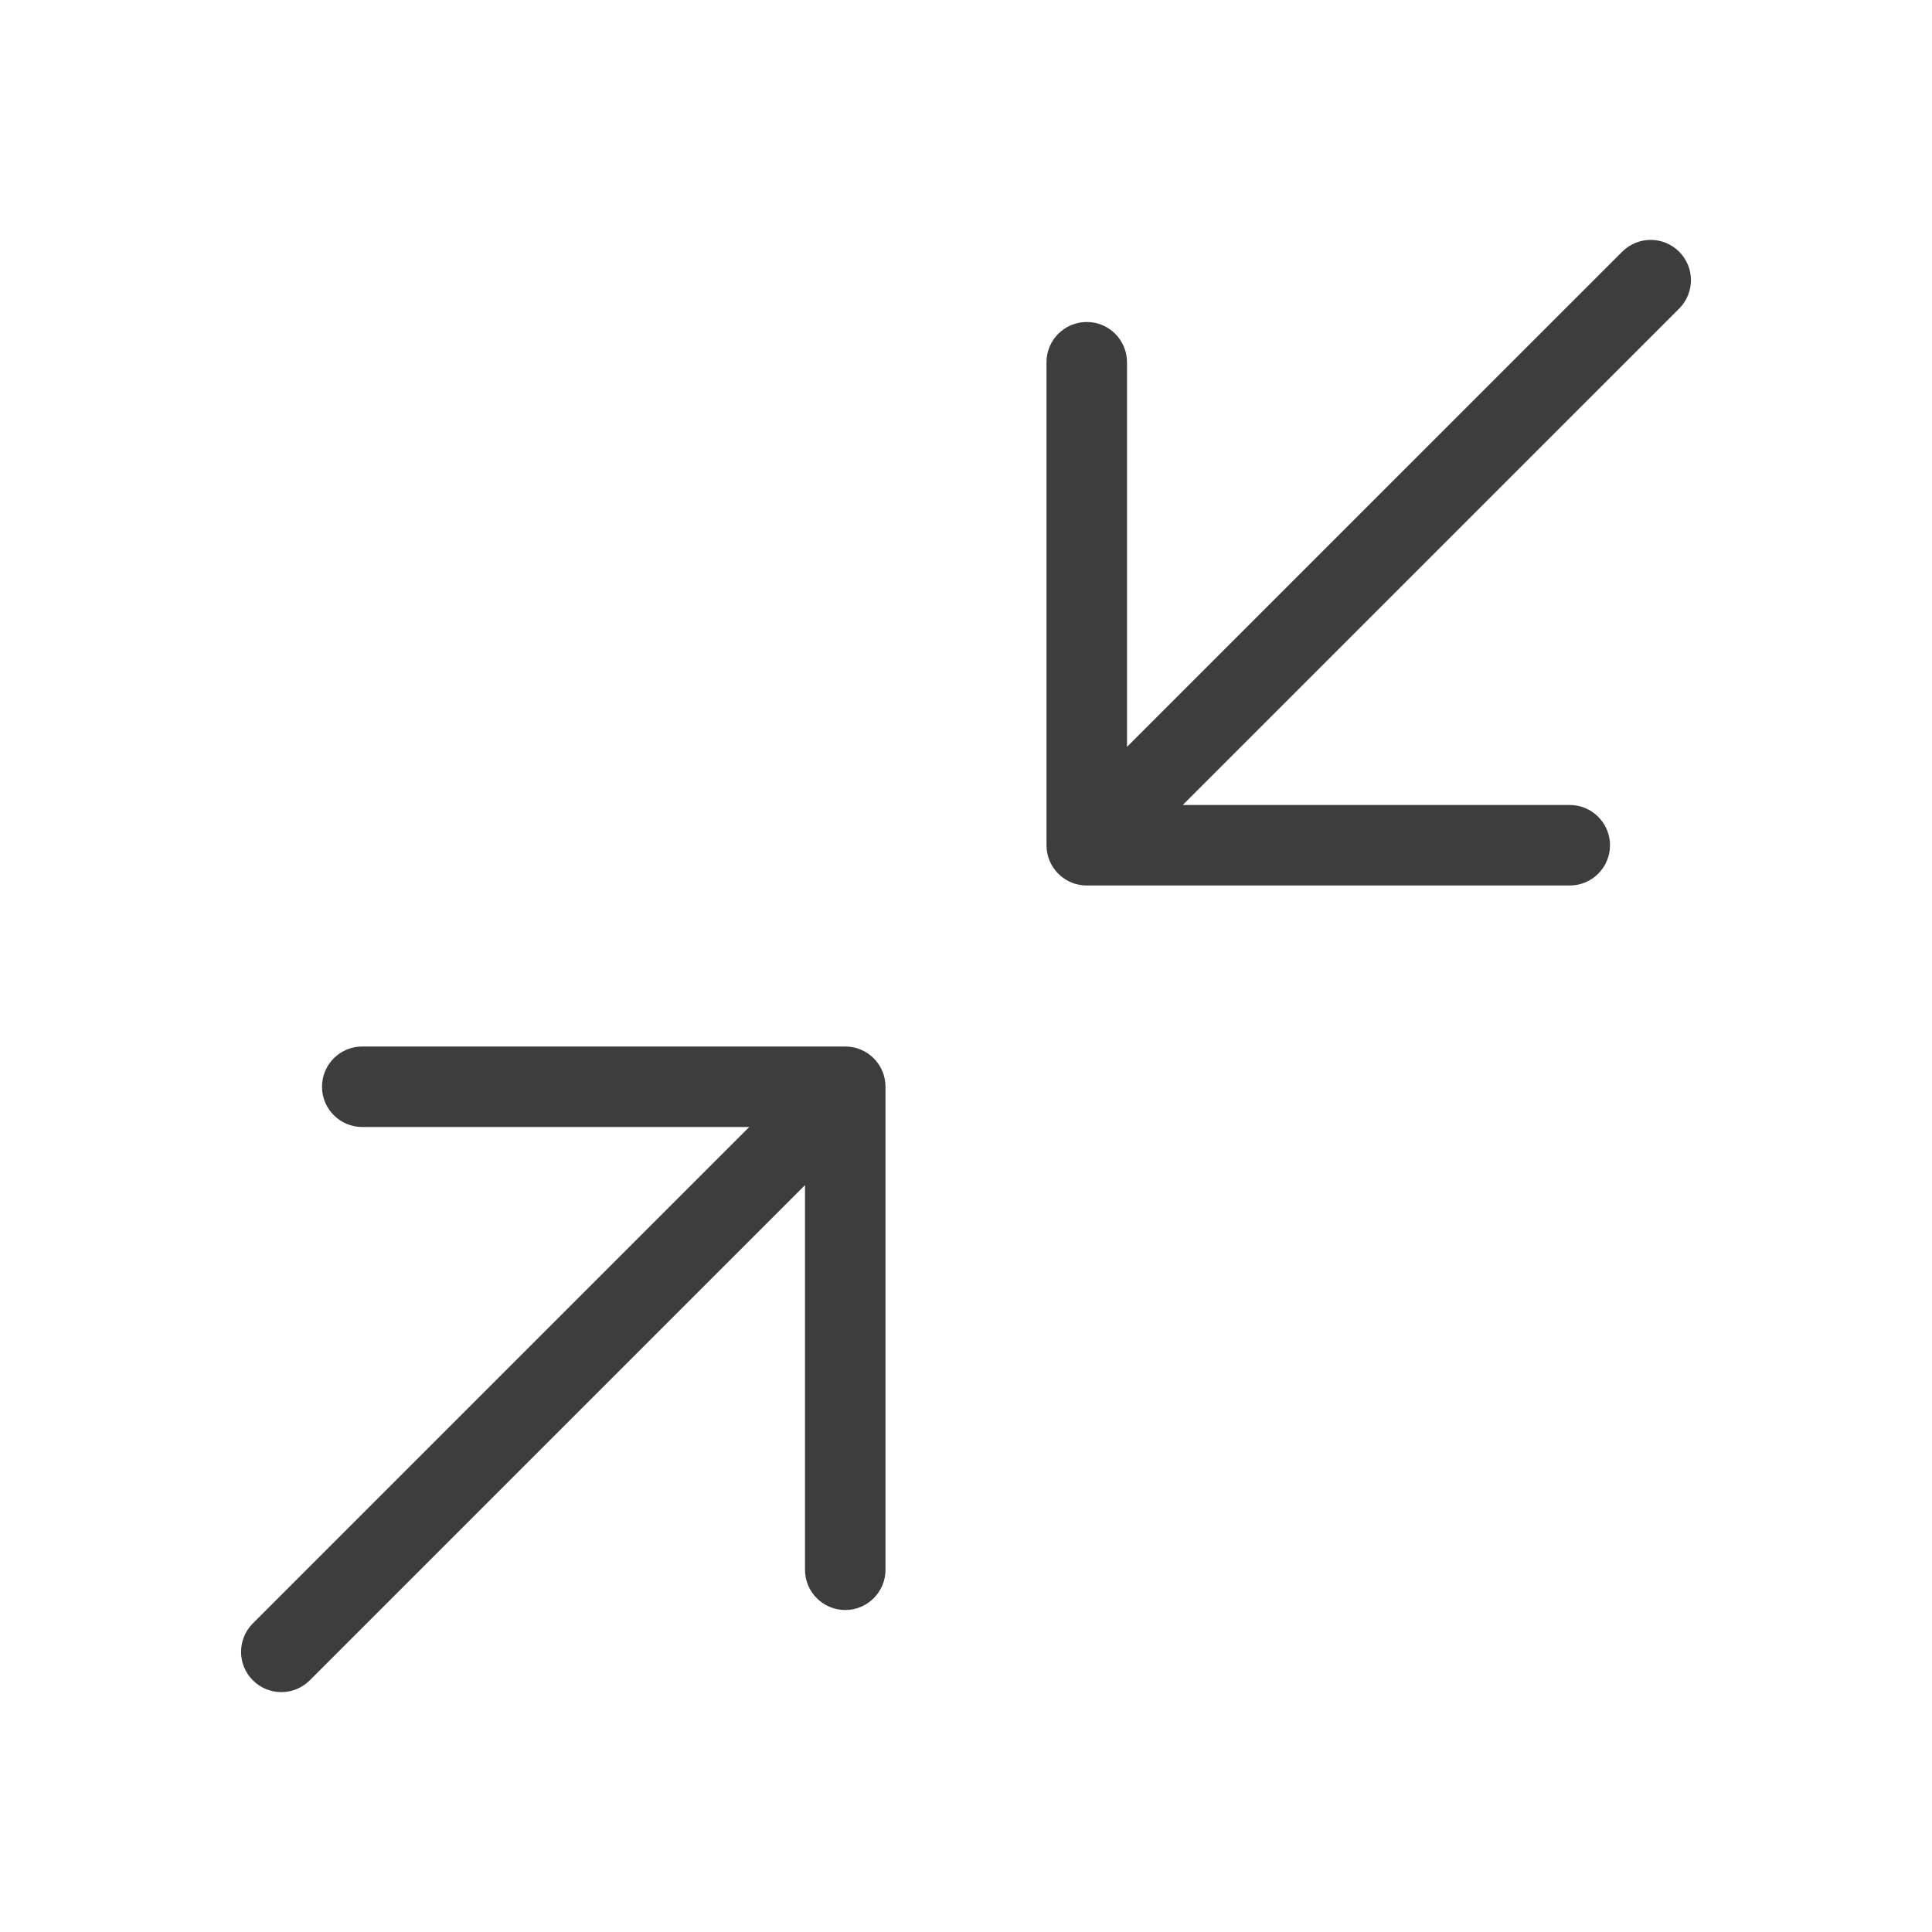
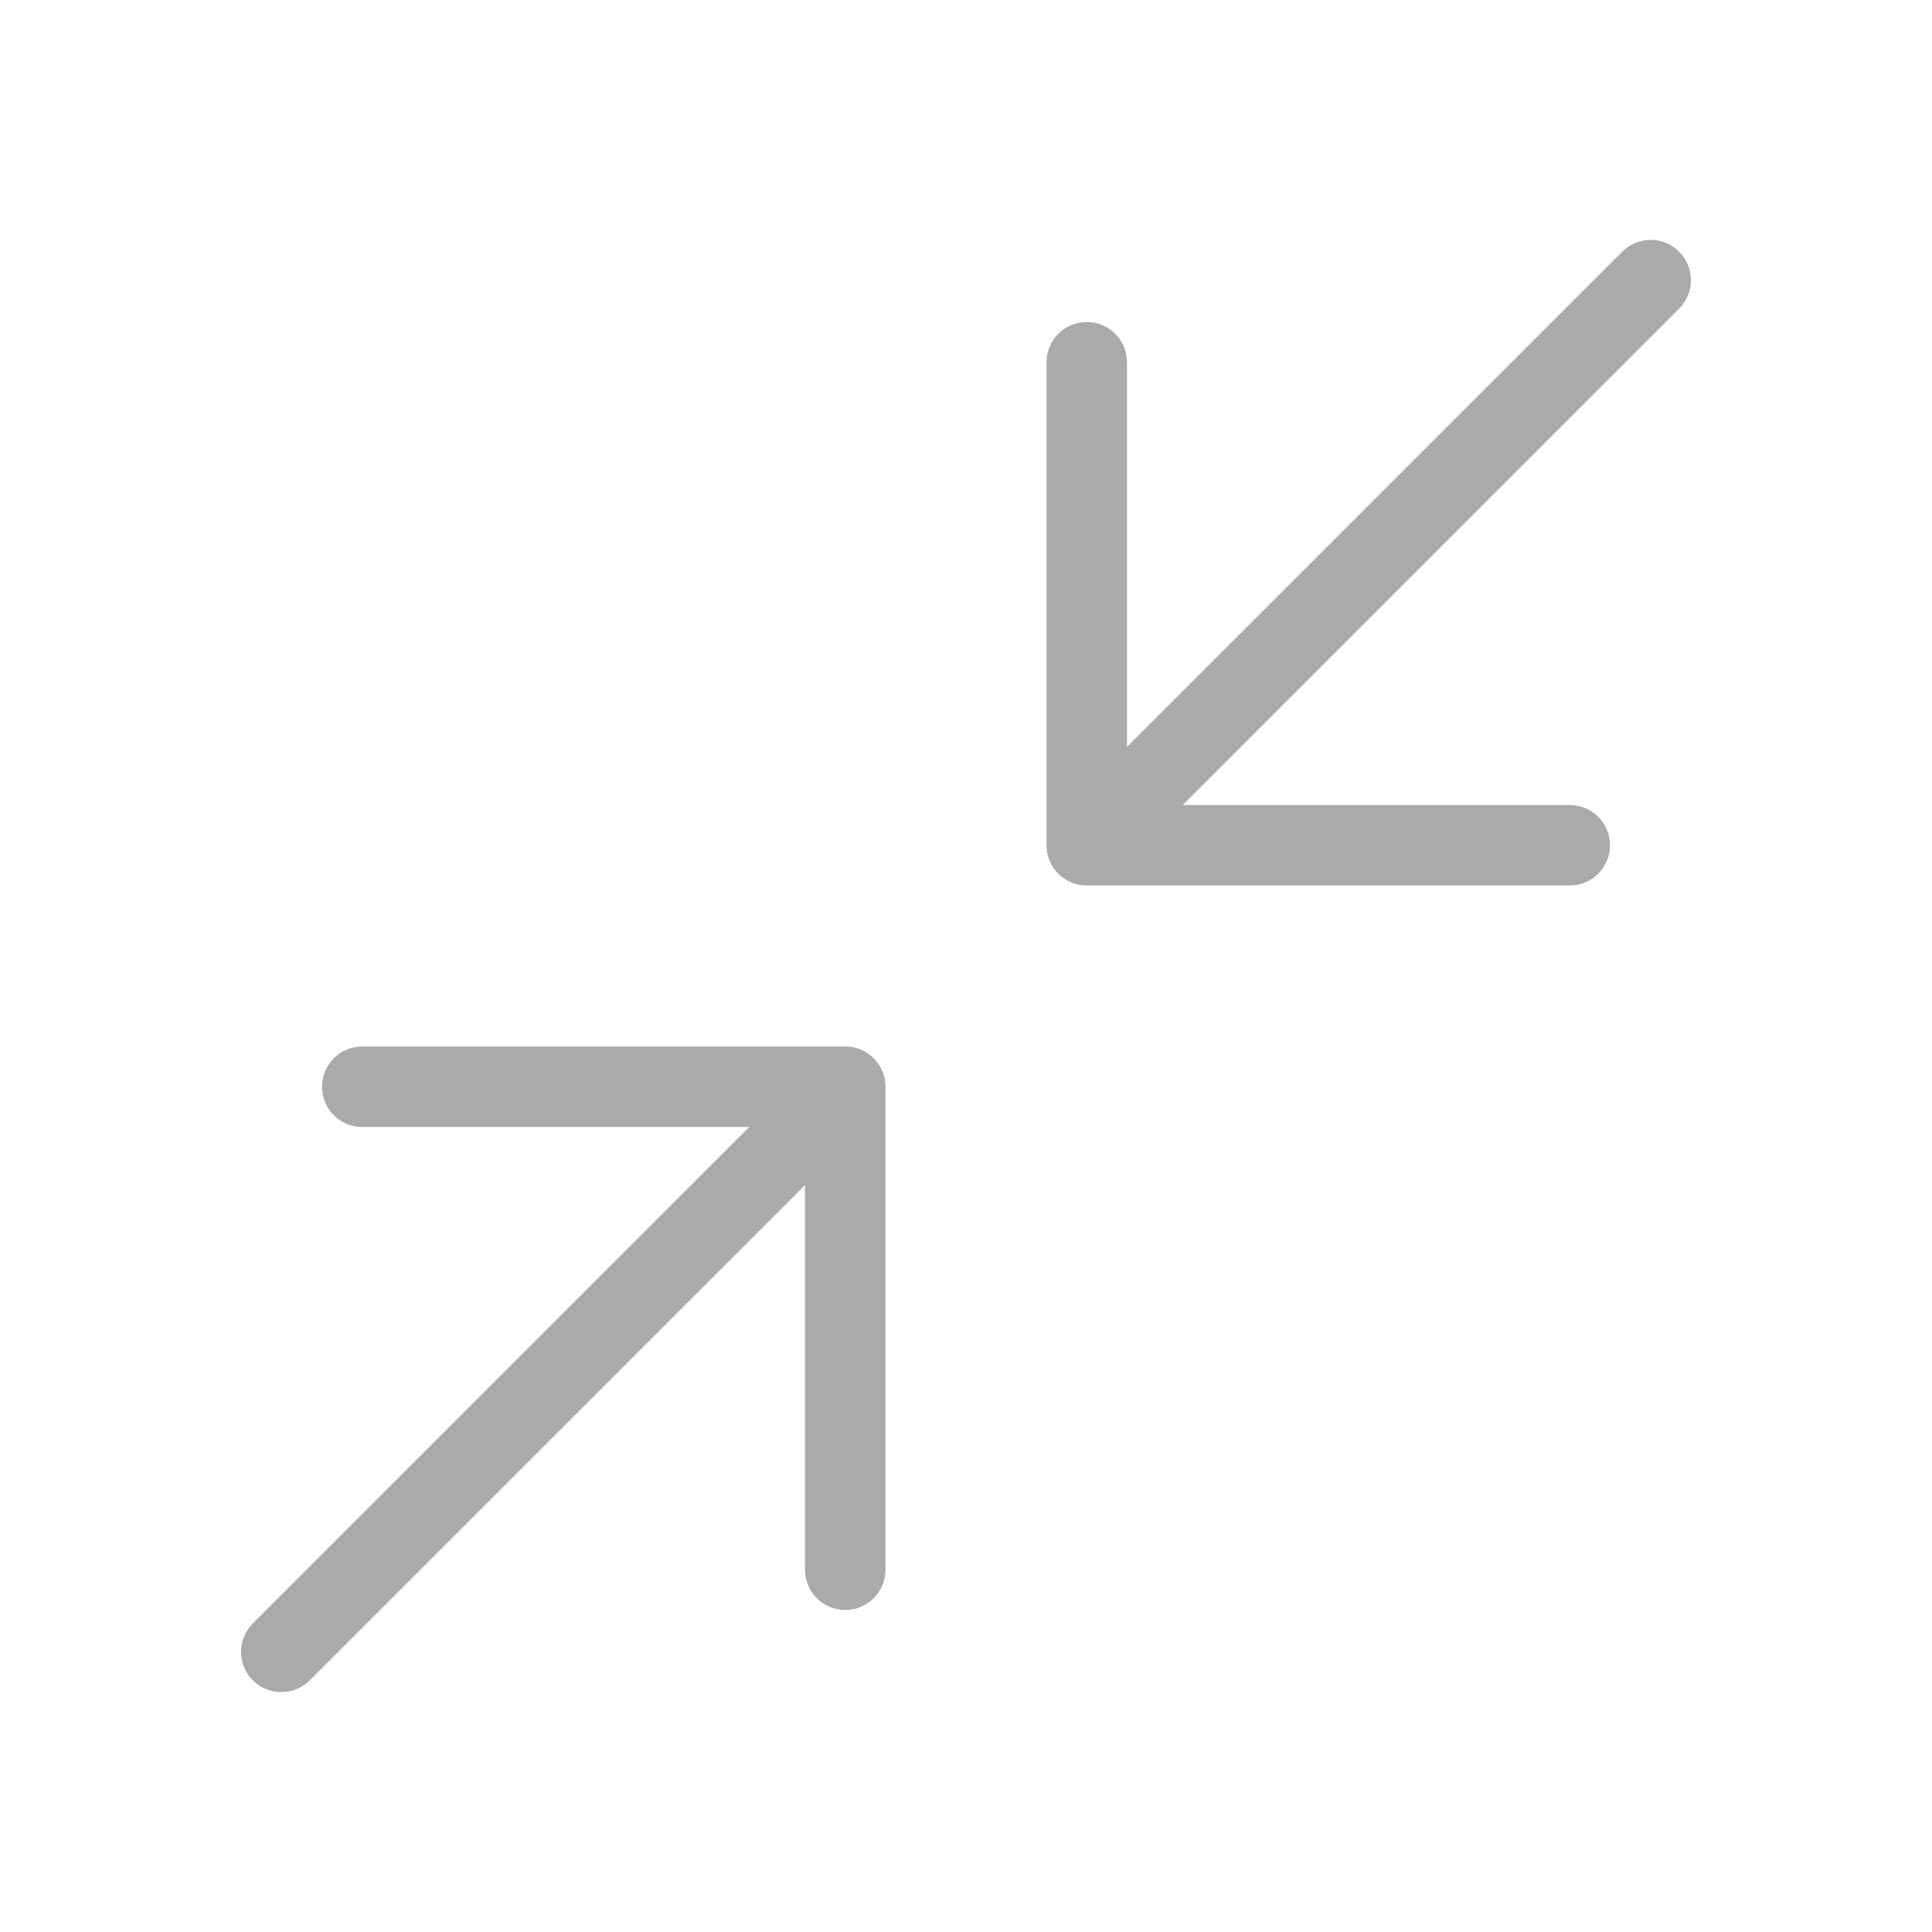
<svg xmlns="http://www.w3.org/2000/svg" t="1701524871332" class="icon" viewBox="0 0 1024 1024" version="1.1" p-id="3473" width="16" height="16">
-   <path d="M597.333 395.861V192a21.333 21.333 0 0 0-42.667 0v256a21.333 21.333 0 0 0 21.333 21.333h256a21.333 21.333 0 0 0 0-42.667h-205.12L890.24 163.307a21.333 21.333 0 0 0-30.165-30.165L597.333 395.861z m-170.667 232.277V832a21.333 21.333 0 0 0 42.667 0V576a21.333 21.333 0 0 0-21.333-21.333H192a21.333 21.333 0 0 0 0 42.667h205.12L133.76 860.693a21.333 21.333 0 0 0 30.165 30.165L426.667 628.139z" fill="#3D3D3D" p-id="3474" />
+   <path d="M597.333 395.861V192a21.333 21.333 0 0 0-42.667 0v256a21.333 21.333 0 0 0 21.333 21.333h256a21.333 21.333 0 0 0 0-42.667h-205.12L890.24 163.307a21.333 21.333 0 0 0-30.165-30.165L597.333 395.861z m-170.667 232.277V832a21.333 21.333 0 0 0 42.667 0V576a21.333 21.333 0 0 0-21.333-21.333H192a21.333 21.333 0 0 0 0 42.667h205.12L133.76 860.693a21.333 21.333 0 0 0 30.165 30.165L426.667 628.139z" fill="#AAAAAA" p-id="3474" />
</svg>
